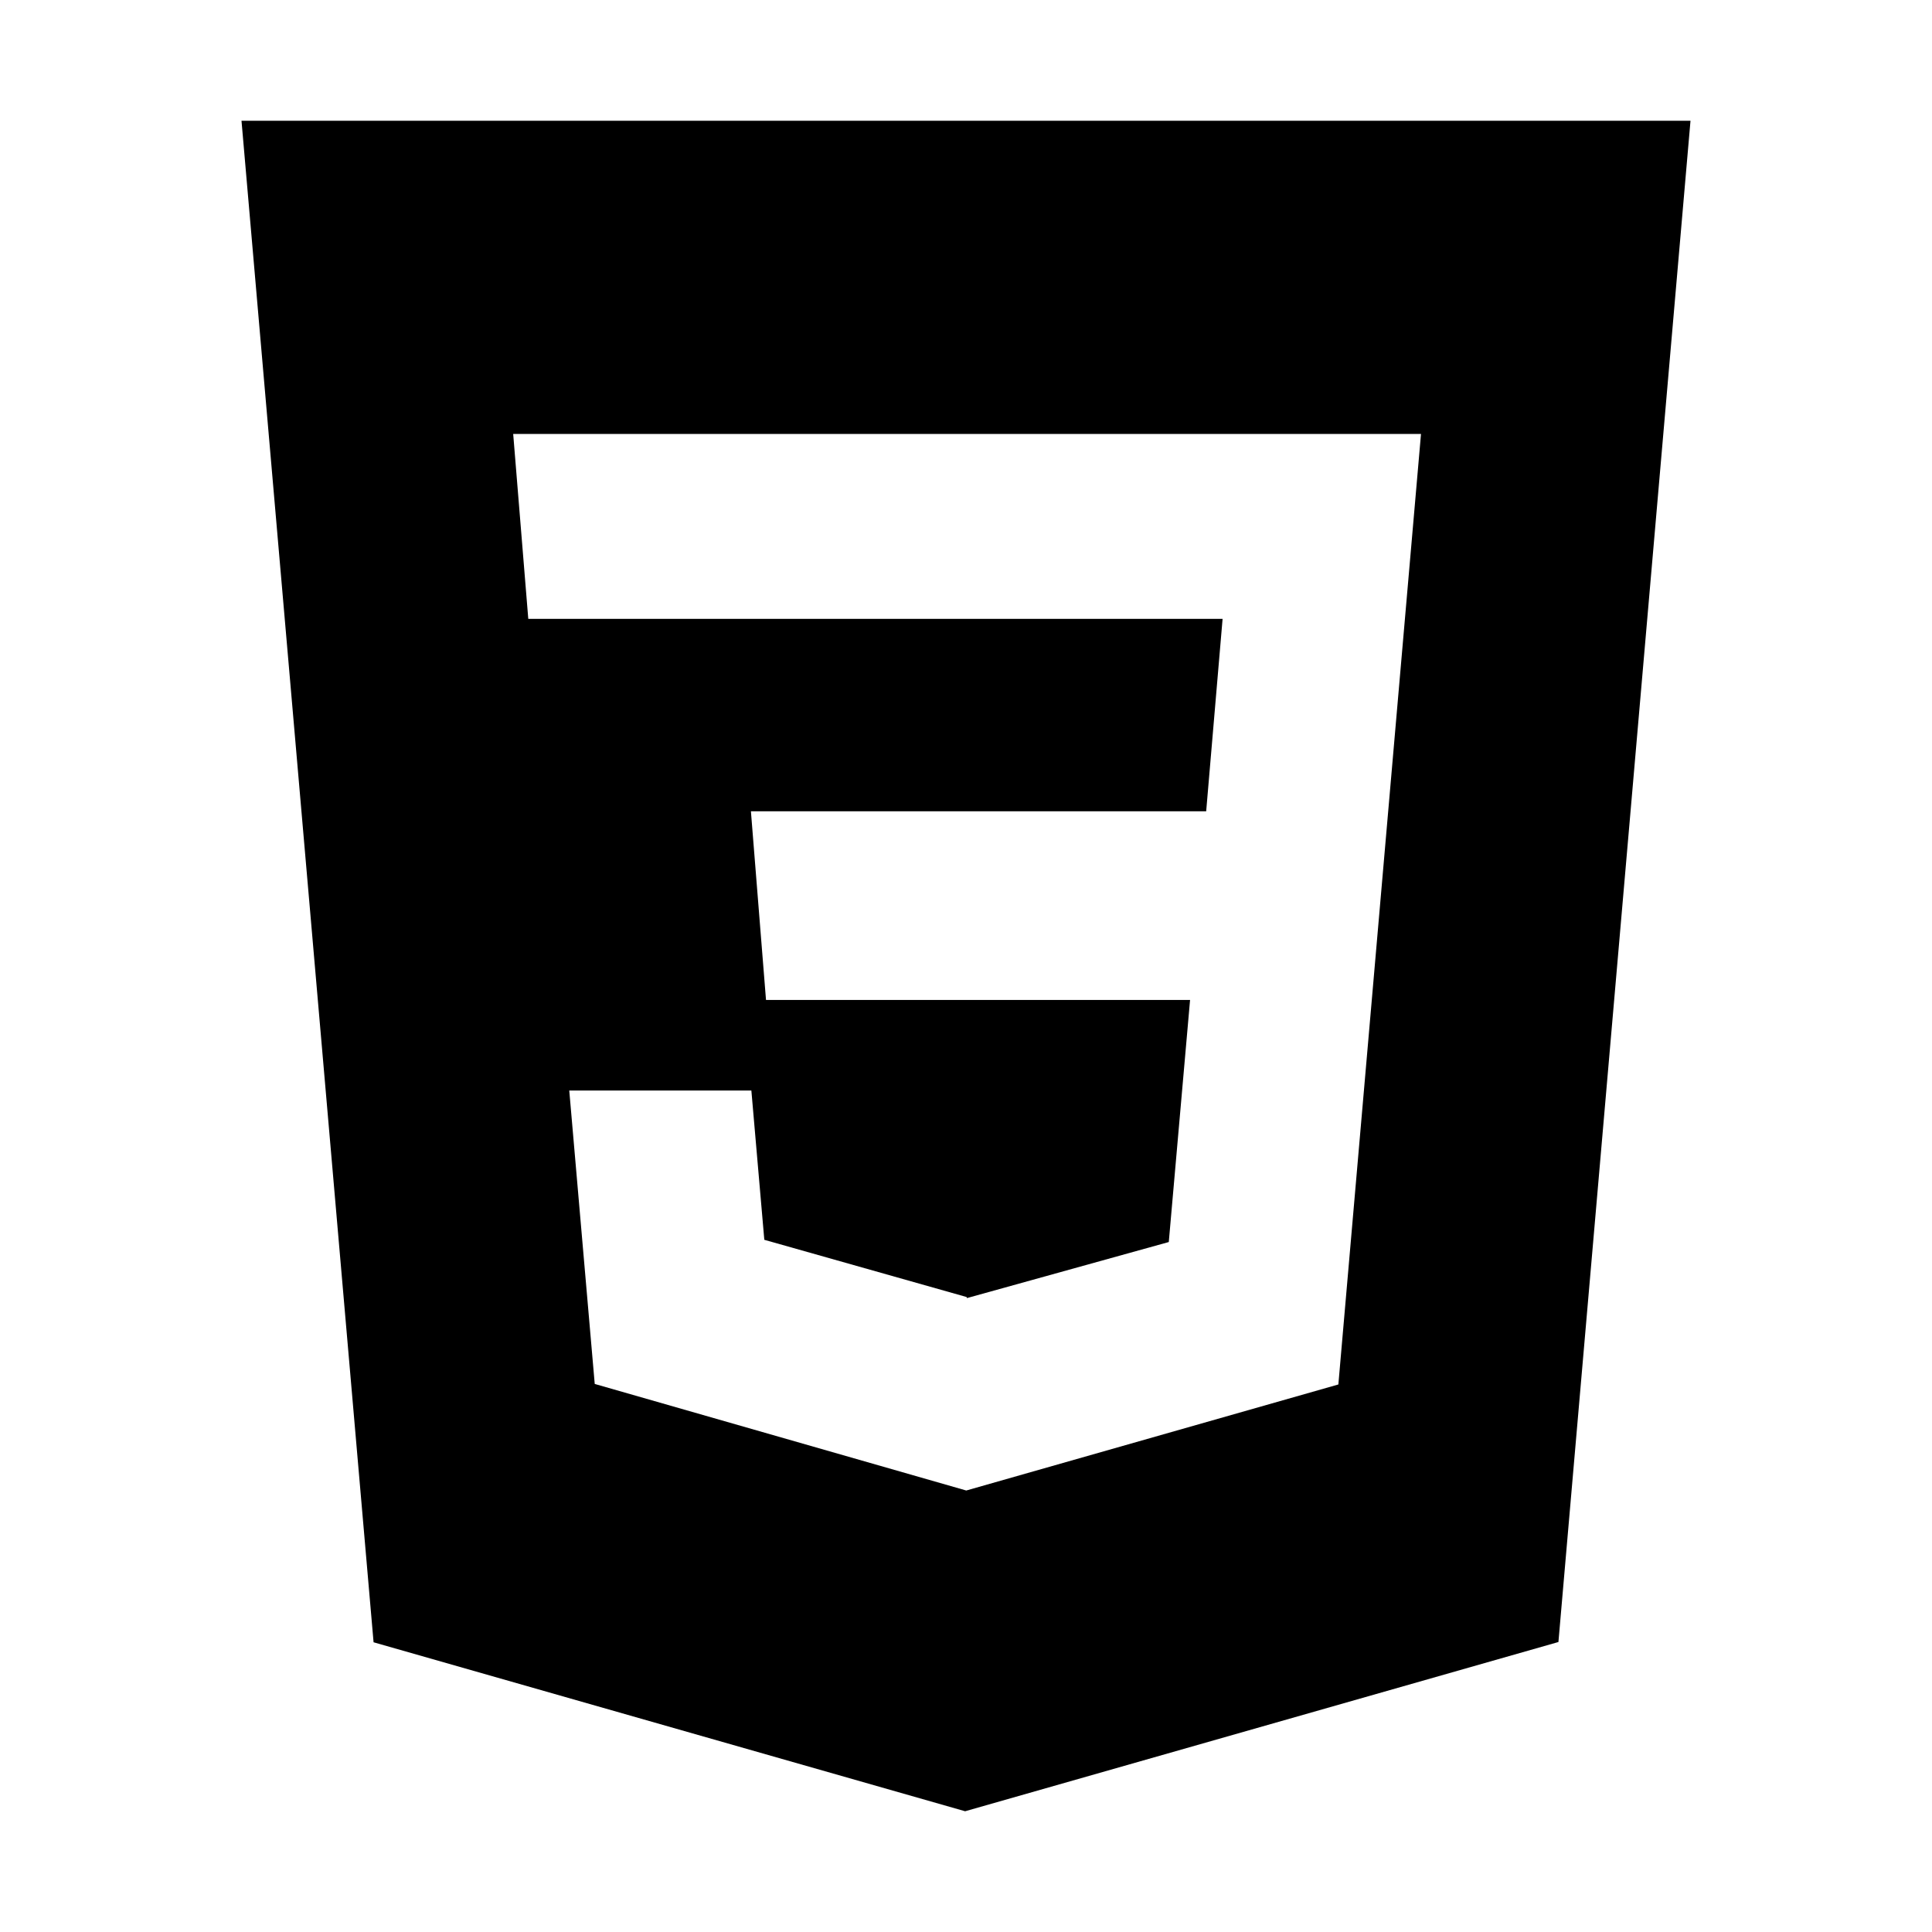
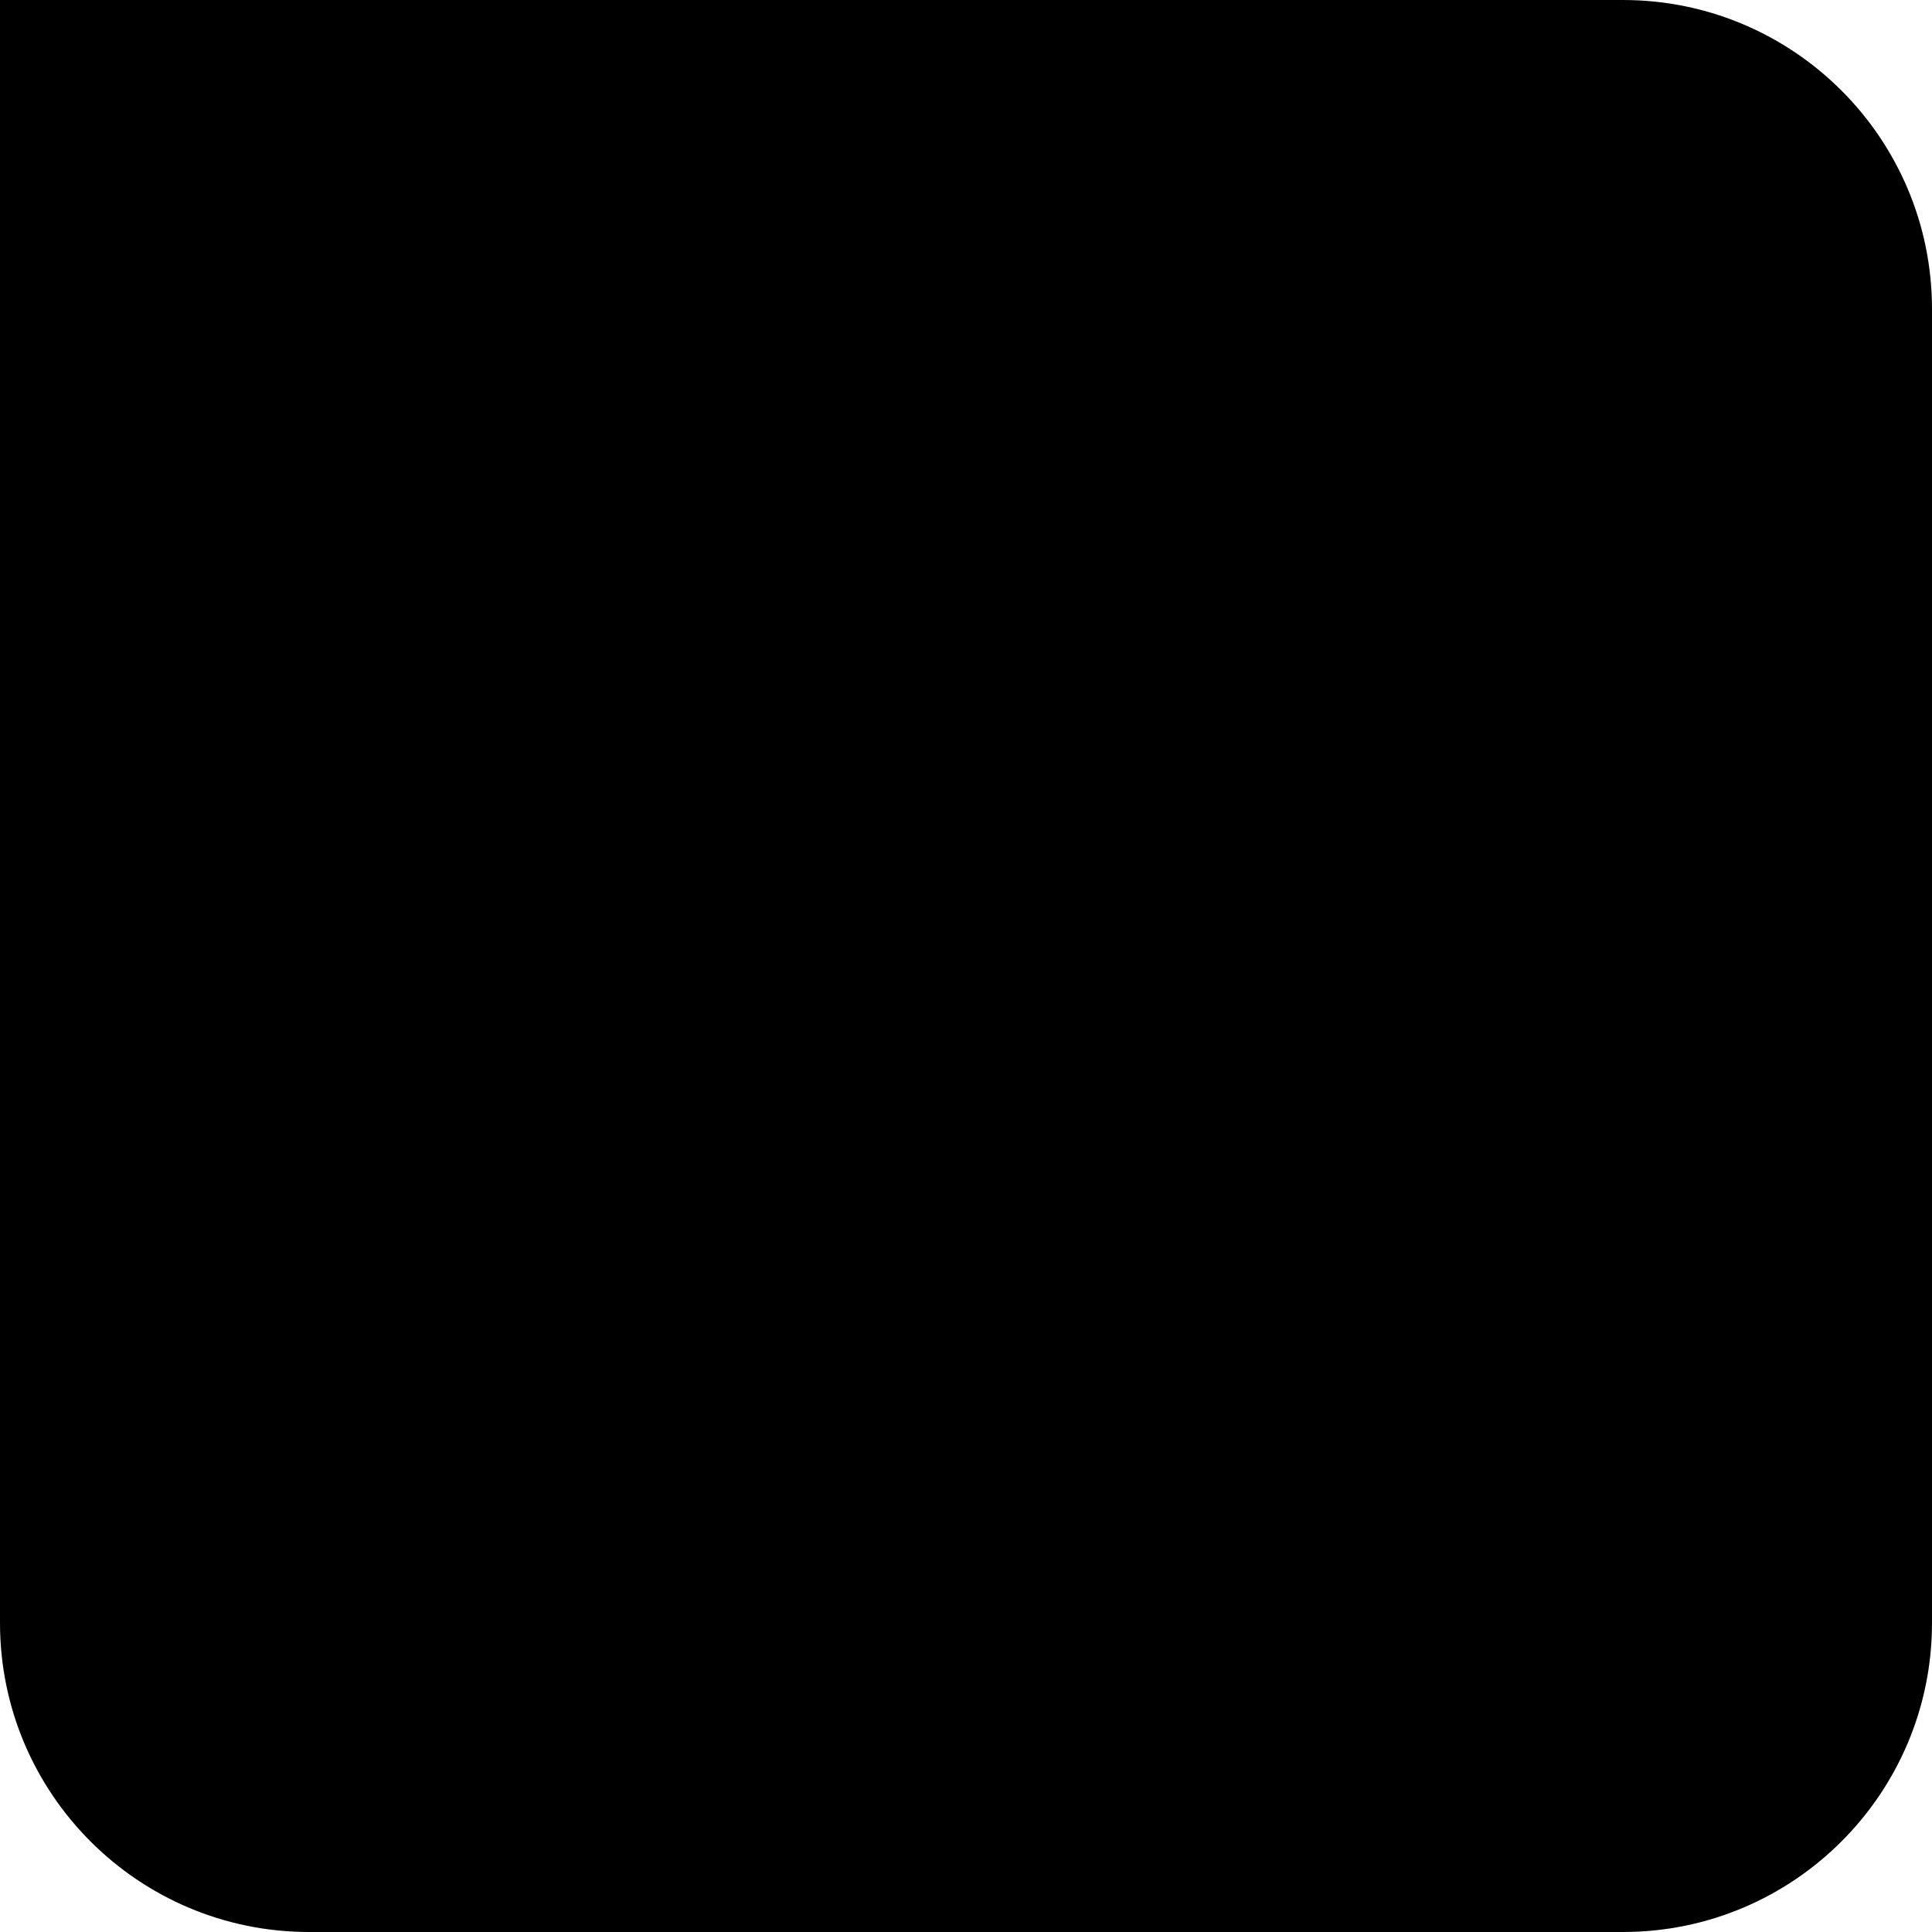
- <svg xmlns="http://www.w3.org/2000/svg" viewBox="0 0 512 512" fill="currentColor">
-   <path d="M64 32l35 403.22L255.77 480 413 435.15 448 32zm290.68 334.9L256.07 395l-98.46-28.24-6.75-77.76h48.26l3.43 39.56 53.59 15.16.13.28 53.47-14.85 5.64-64.15H203l-4-50h120.65l4.35-51H140l-4-49h240.58z" />
+ <svg xmlns="http://www.w3.org/2000/svg" width="1000" height="1000" aria-labelledby="css-logo-title css-logo-description" viewBox="0 0 1000 1000">
+   <path fill="currentColor" d="M0 0h840a160 160 0 0 1 160 160v680a160 160 0 0 1-160 160H160A160 160 0 0 1 0 840V0Z" />
+   <path fill="" d="M816.54 919.9c-32.39 0-57.16-9.42-74.5-28.35-17.15-19.03-26.08-46.18-26.88-81.64h69.8c.4 31.36 11.42 47.08 33.08 47.08 11.04 0 18.86-3.5 23.37-10.42 4.41-6.9 6.72-17.93 6.72-33.05 0-12.02-3.01-22.04-8.83-29.95a73.2 73.2 0 0 0-29.48-21.14L783.95 750c-23.06-11.02-39.81-24.04-50.14-39.27-10.03-15.13-15.04-36.36-15.04-63.5 0-30.36 8.83-55 26.37-73.94 18.05-18.93 42.62-28.34 74-28.34 30.3 0 53.76 9.31 70.3 27.84 16.85 18.64 25.67 45.28 26.38 80.14h-67.19c.4-11.4-1.9-22.72-6.72-33.06-3.8-7.6-11.23-11.41-22.26-11.41-19.65 0-29.48 11.71-29.48 35.05 0 11.83 2.4 21.04 7.22 28.05A65.18 65.18 0 0 0 822.76 689l24.77 10.92c25.57 11.72 44.02 26.05 55.35 43.38 11.43 17.23 17.05 40.27 17.05 69.12 0 34.56-9.03 61.1-27.38 79.63-18.25 18.53-43.62 27.85-76 27.85Zm-225.42 0c-32.4 0-57.16-9.42-74.51-28.35-17.15-19.03-26.07-46.18-26.87-81.64h69.79c.4 31.36 11.43 47.08 33.1 47.08 11.02 0 18.84-3.5 23.25-10.42 4.52-6.9 6.72-17.93 6.72-33.05 0-12.02-2.9-22.04-8.72-29.95a73.2 73.2 0 0 0-29.48-21.14L558.53 750c-23.07-11.02-39.81-24.04-50.14-39.27-10.03-15.13-15.04-36.36-15.04-63.5 0-30.36 8.82-55 26.37-73.94 18.05-18.93 42.62-28.34 74-28.34 30.29 0 53.75 9.31 70.2 27.84 17.05 18.64 25.77 45.28 26.47 80.14h-67.18c.4-11.4-1.9-22.72-6.72-33.06-3.81-7.6-11.23-11.41-22.26-11.41-19.66 0-29.49 11.71-29.49 35.05 0 11.83 2.41 21.04 7.22 28.05A65.18 65.18 0 0 0 597.33 689l24.77 10.92c25.57 11.72 44.02 26.05 55.36 43.38 11.33 17.23 17.04 40.27 17.04 69.12 0 34.56-9.12 61.1-27.37 79.63-18.25 18.53-43.62 27.85-76.01 27.85Zm-234.75 0c-31.7 0-56.86-8.62-75.51-25.85-18.65-17.12-27.88-42.87-27.88-76.93V648.83c0-33.85 9.83-59.5 29.48-77.13 19.96-17.43 46.13-26.24 78.52-26.24 31.39 0 56.15 9.01 74.5 26.84 18.56 17.93 27.88 44.58 27.88 80.14v13.32h-73.9v-12.92c0-13.72-3.01-23.84-8.83-30.45a26.46 26.46 0 0 0-21.66-10.32c-12.03 0-20.55 4.1-25.37 12.42a79.04 79.04 0 0 0-6.72 36.66v146.26c0 30.55 10.74 46.08 32.1 46.38 10.02 0 17.54-3.61 22.76-10.82a51.74 51.74 0 0 0 7.72-30.46V801.6h73.9v11.42c0 23.74-4.61 43.57-13.94 59.4a88.8 88.8 0 0 1-38.2 35.66 121.46 121.46 0 0 1-54.85 11.82Z" />
</svg>
